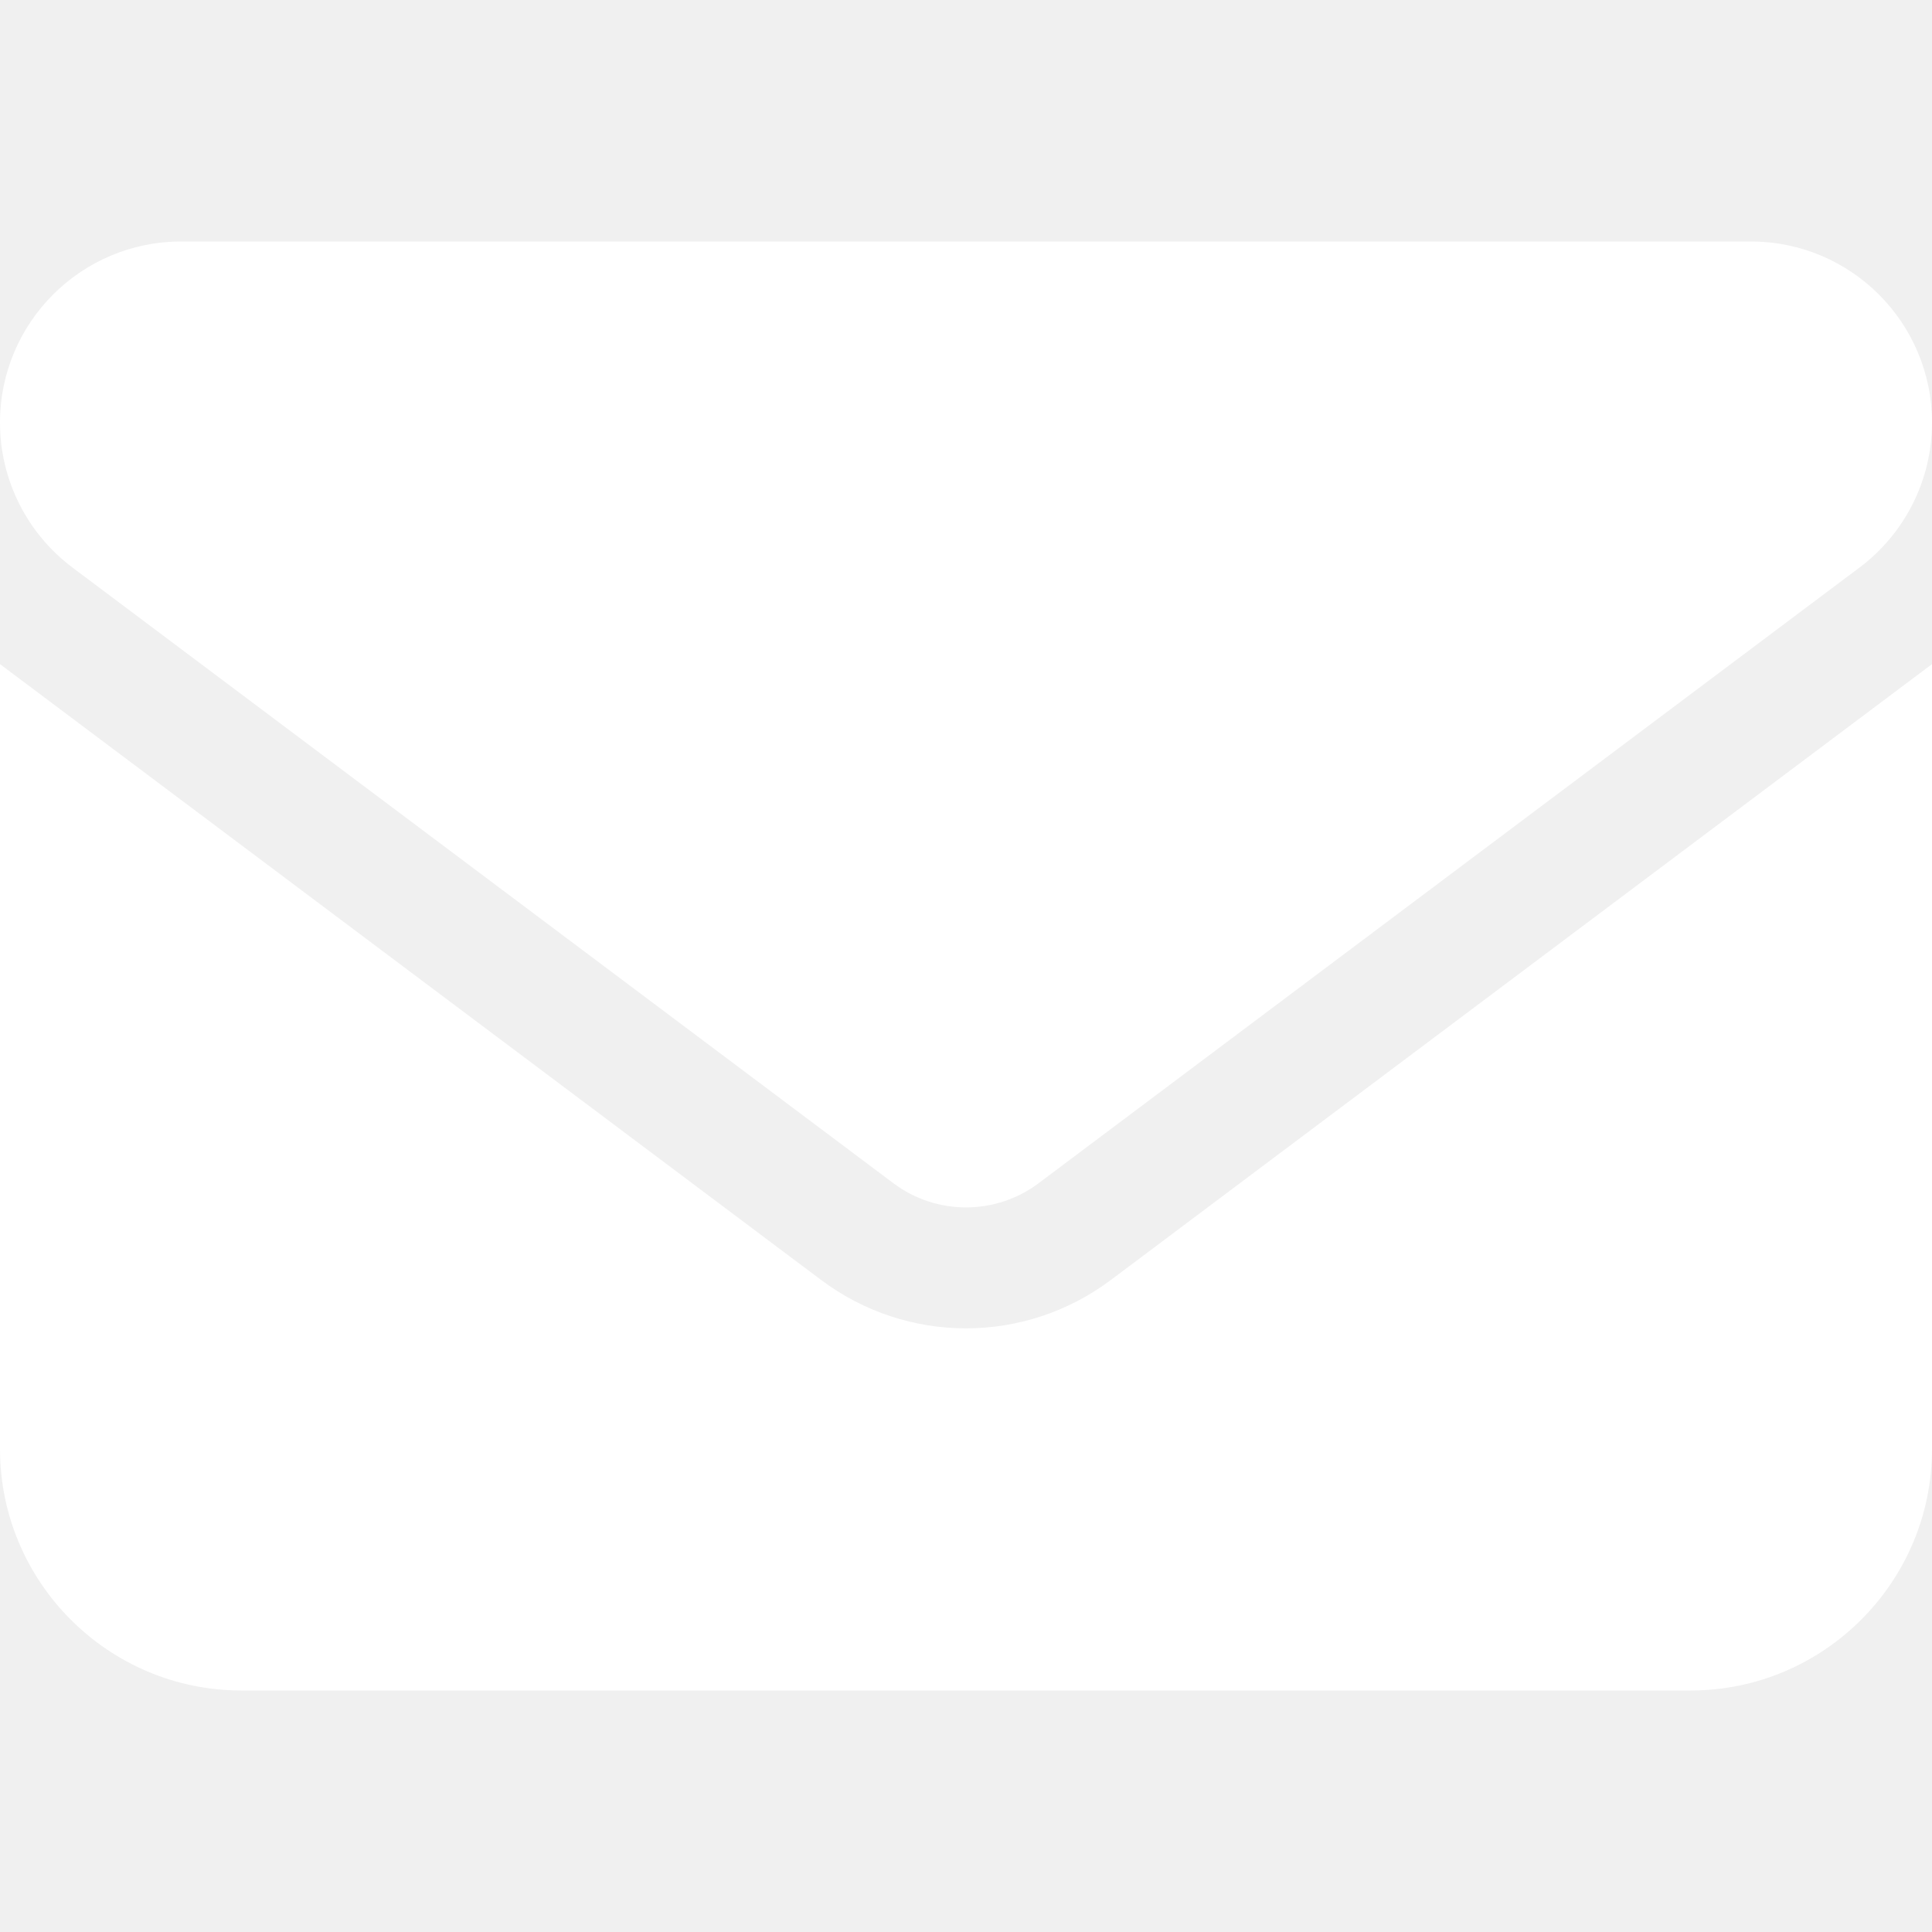
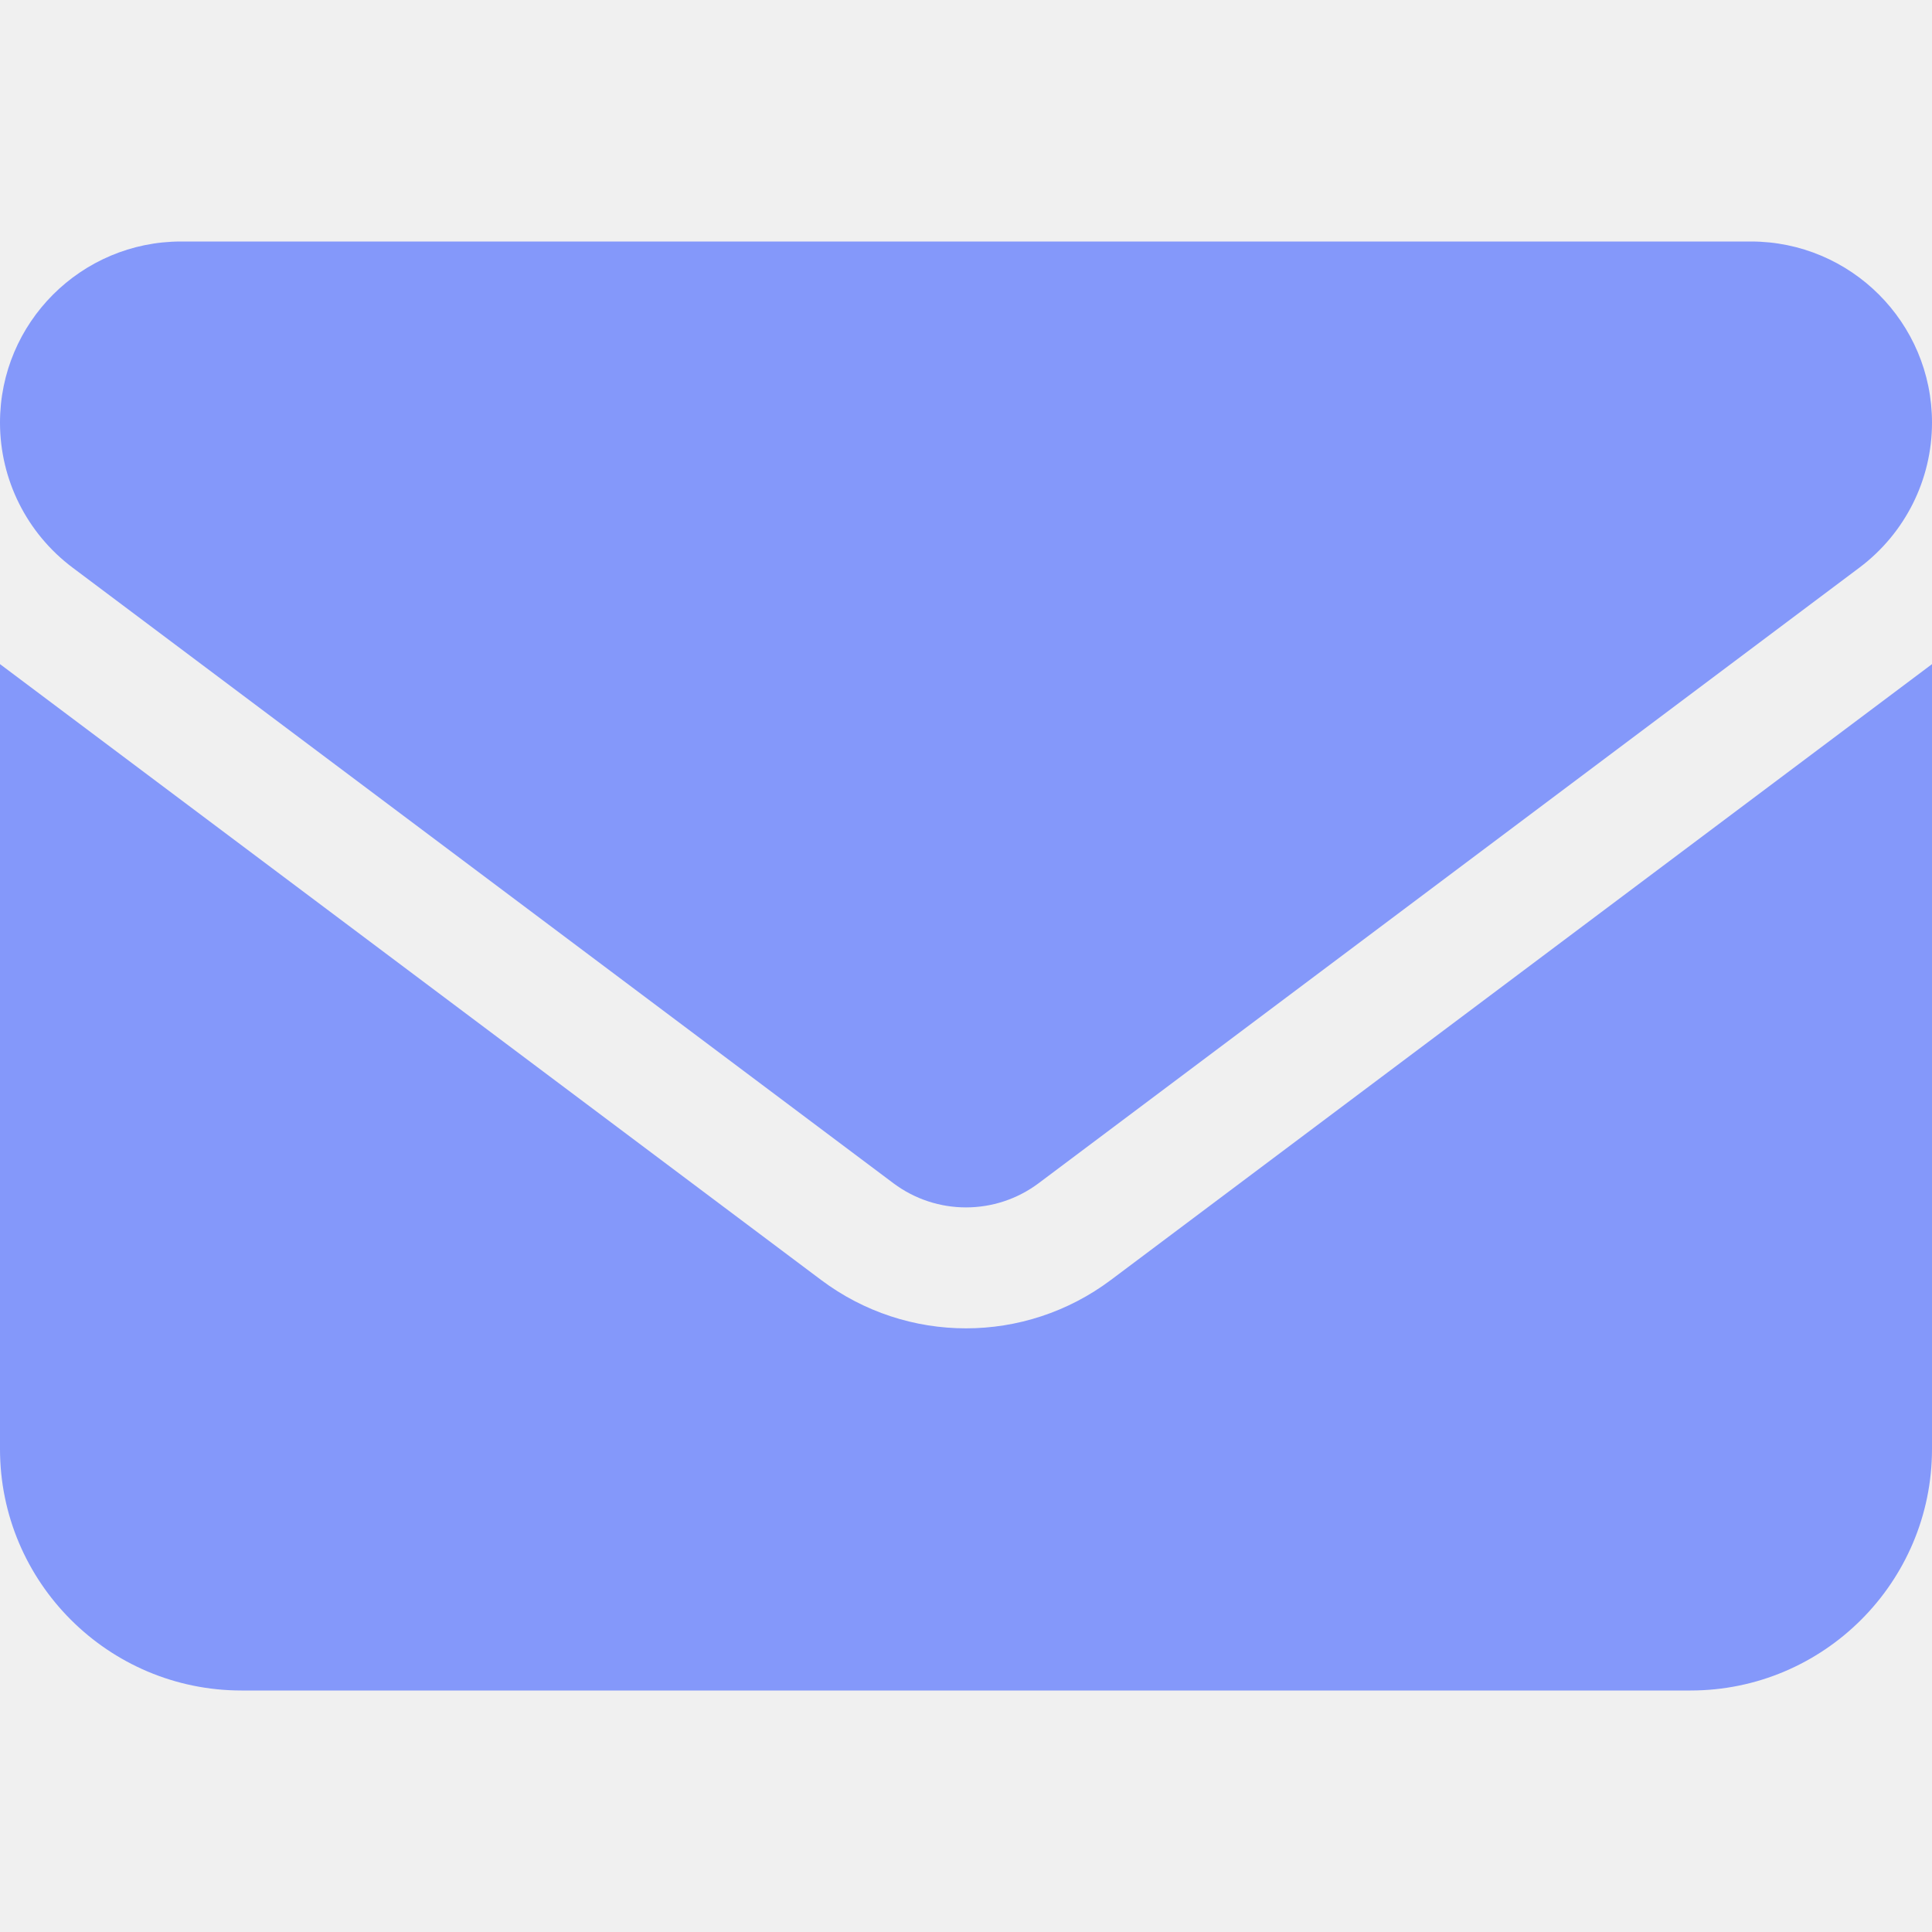
<svg xmlns="http://www.w3.org/2000/svg" height="1em" viewBox="0 0 512 512">
-   <style>svg{fill:#ffffff}</style>
+   <style>svg{fill:#8498FA}</style>
  <path d="M48 64C21.5 64 0 85.5 0 112c0 15.1 7.1 29.3 19.2 38.4L236.8 313.6c11.4 8.5 27 8.5 38.4 0L492.8 150.4c12.1-9.1 19.2-23.3 19.2-38.4c0-26.5-21.5-48-48-48H48zM0 176V384c0 35.3 28.7 64 64 64H448c35.3 0 64-28.7 64-64V176L294.4 339.2c-22.8 17.1-54 17.1-76.8 0L0 176z" />
</svg>
